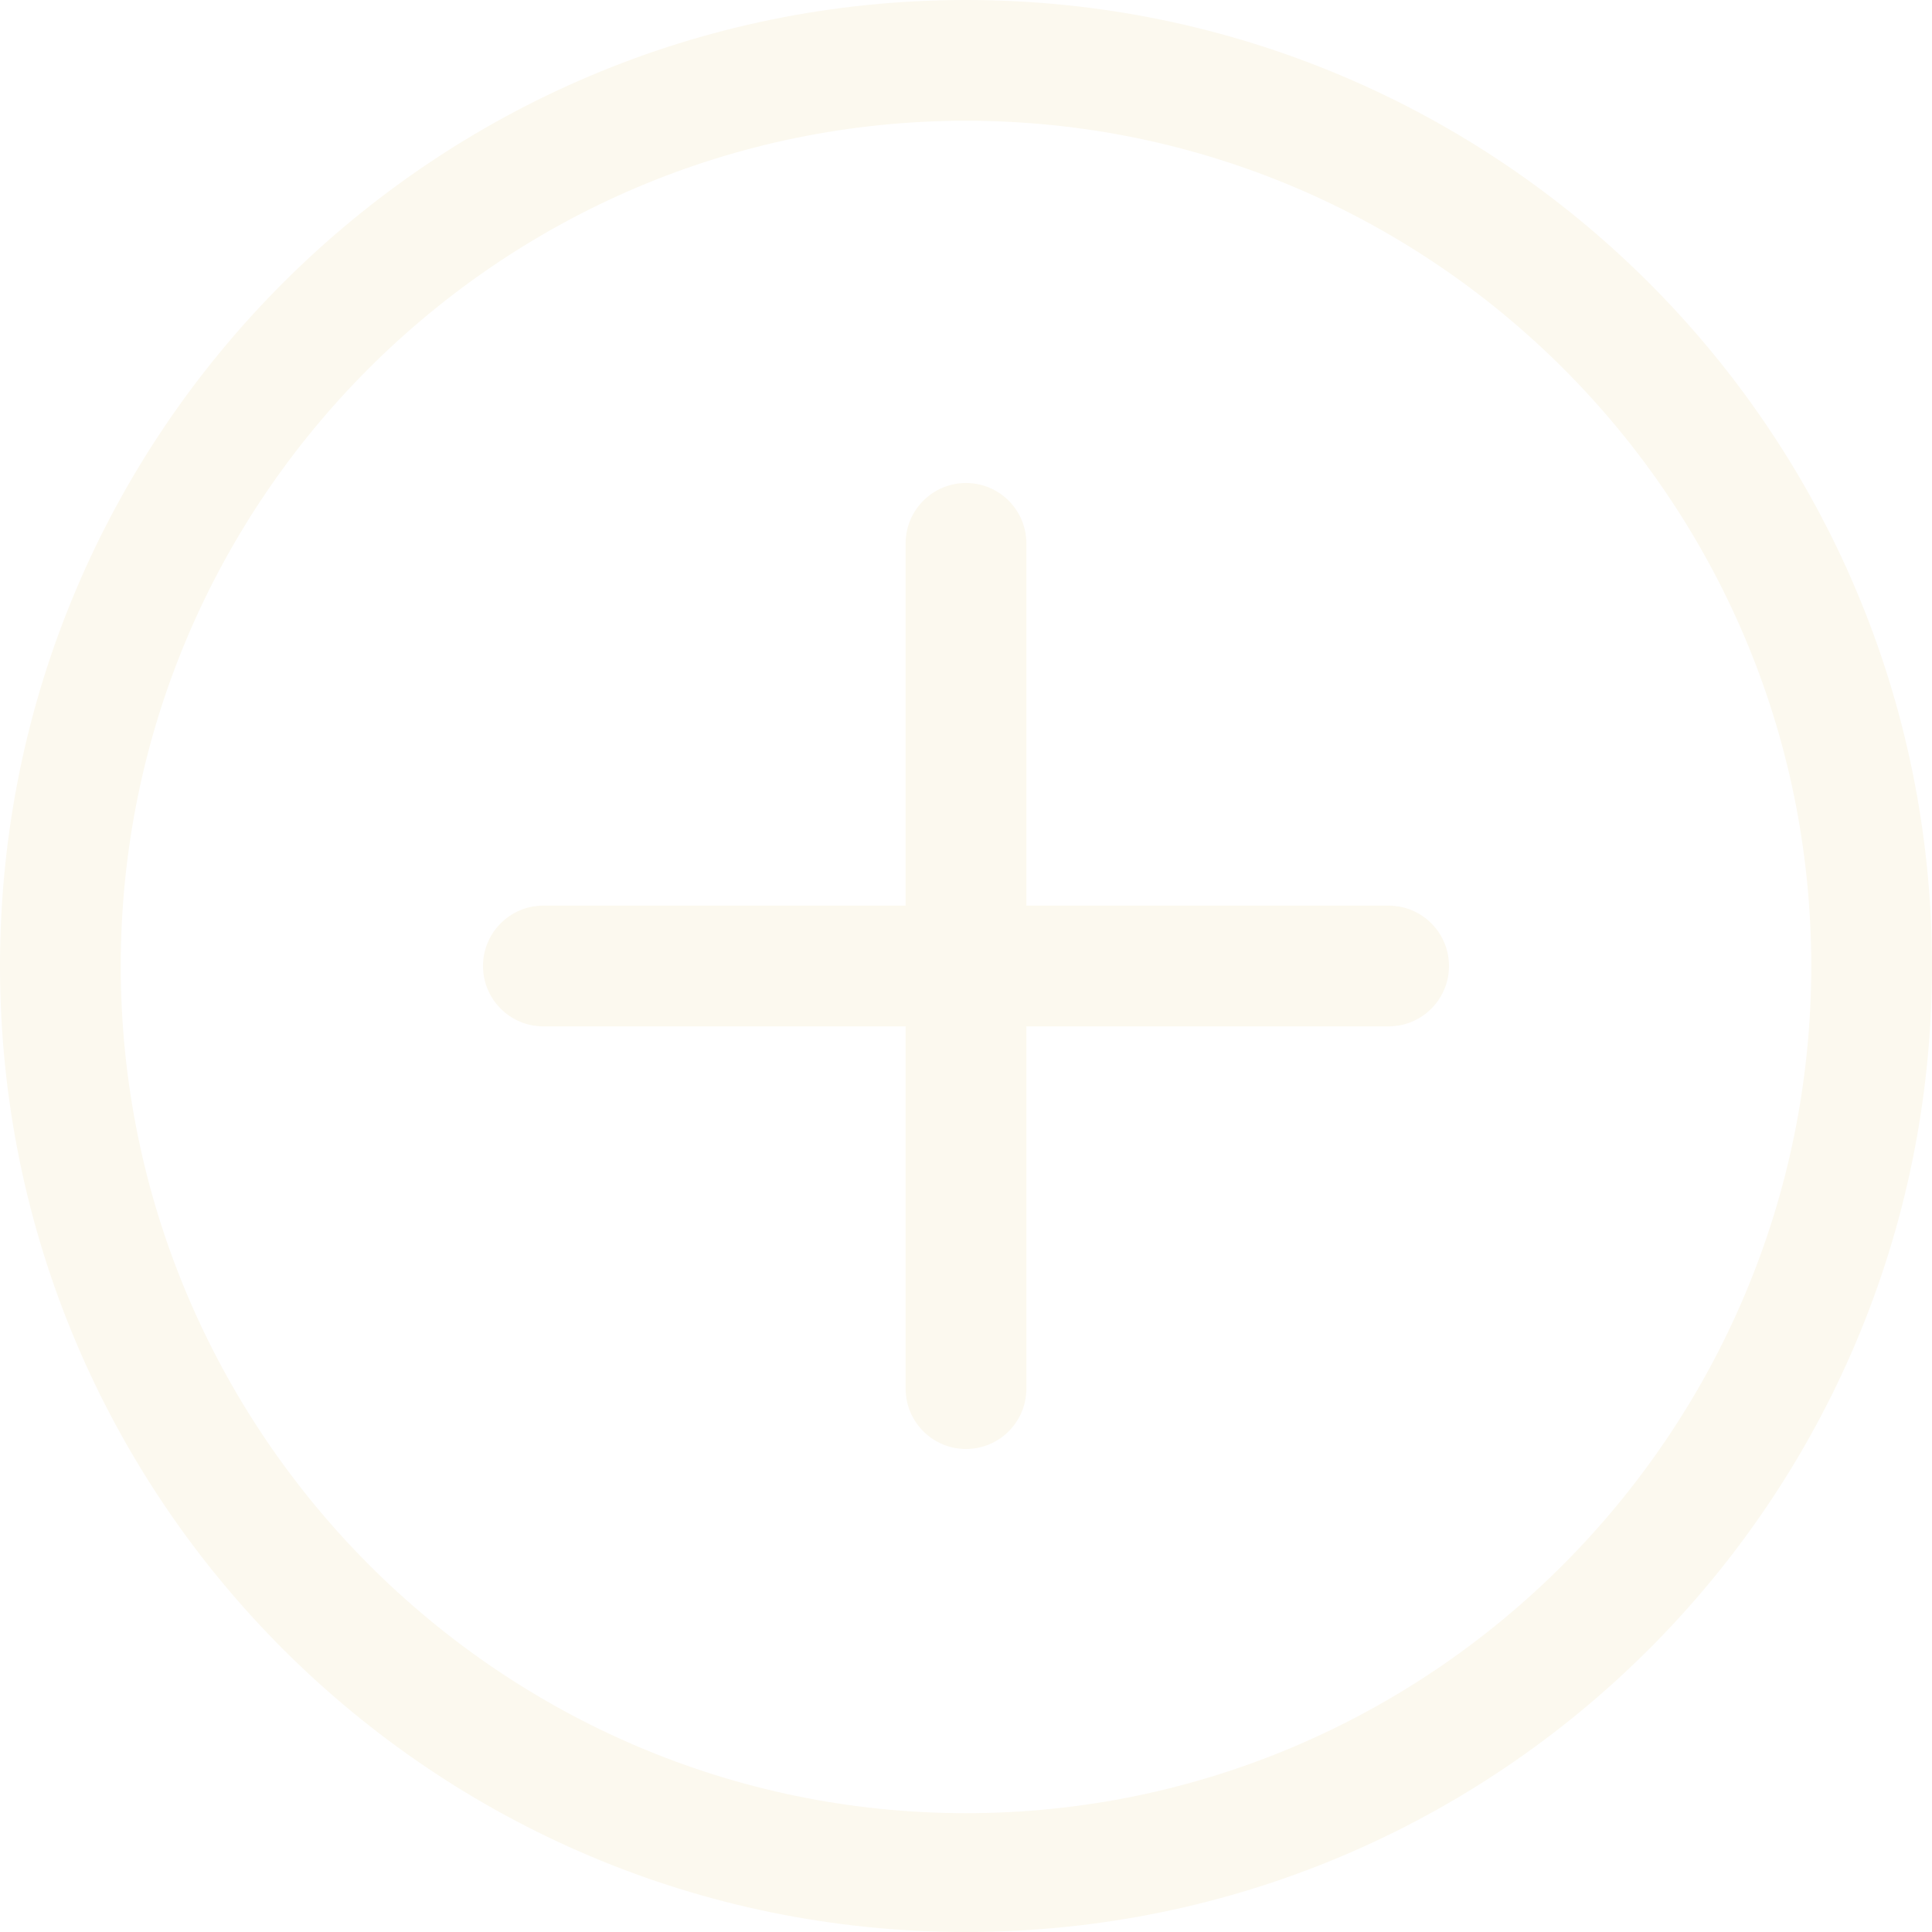
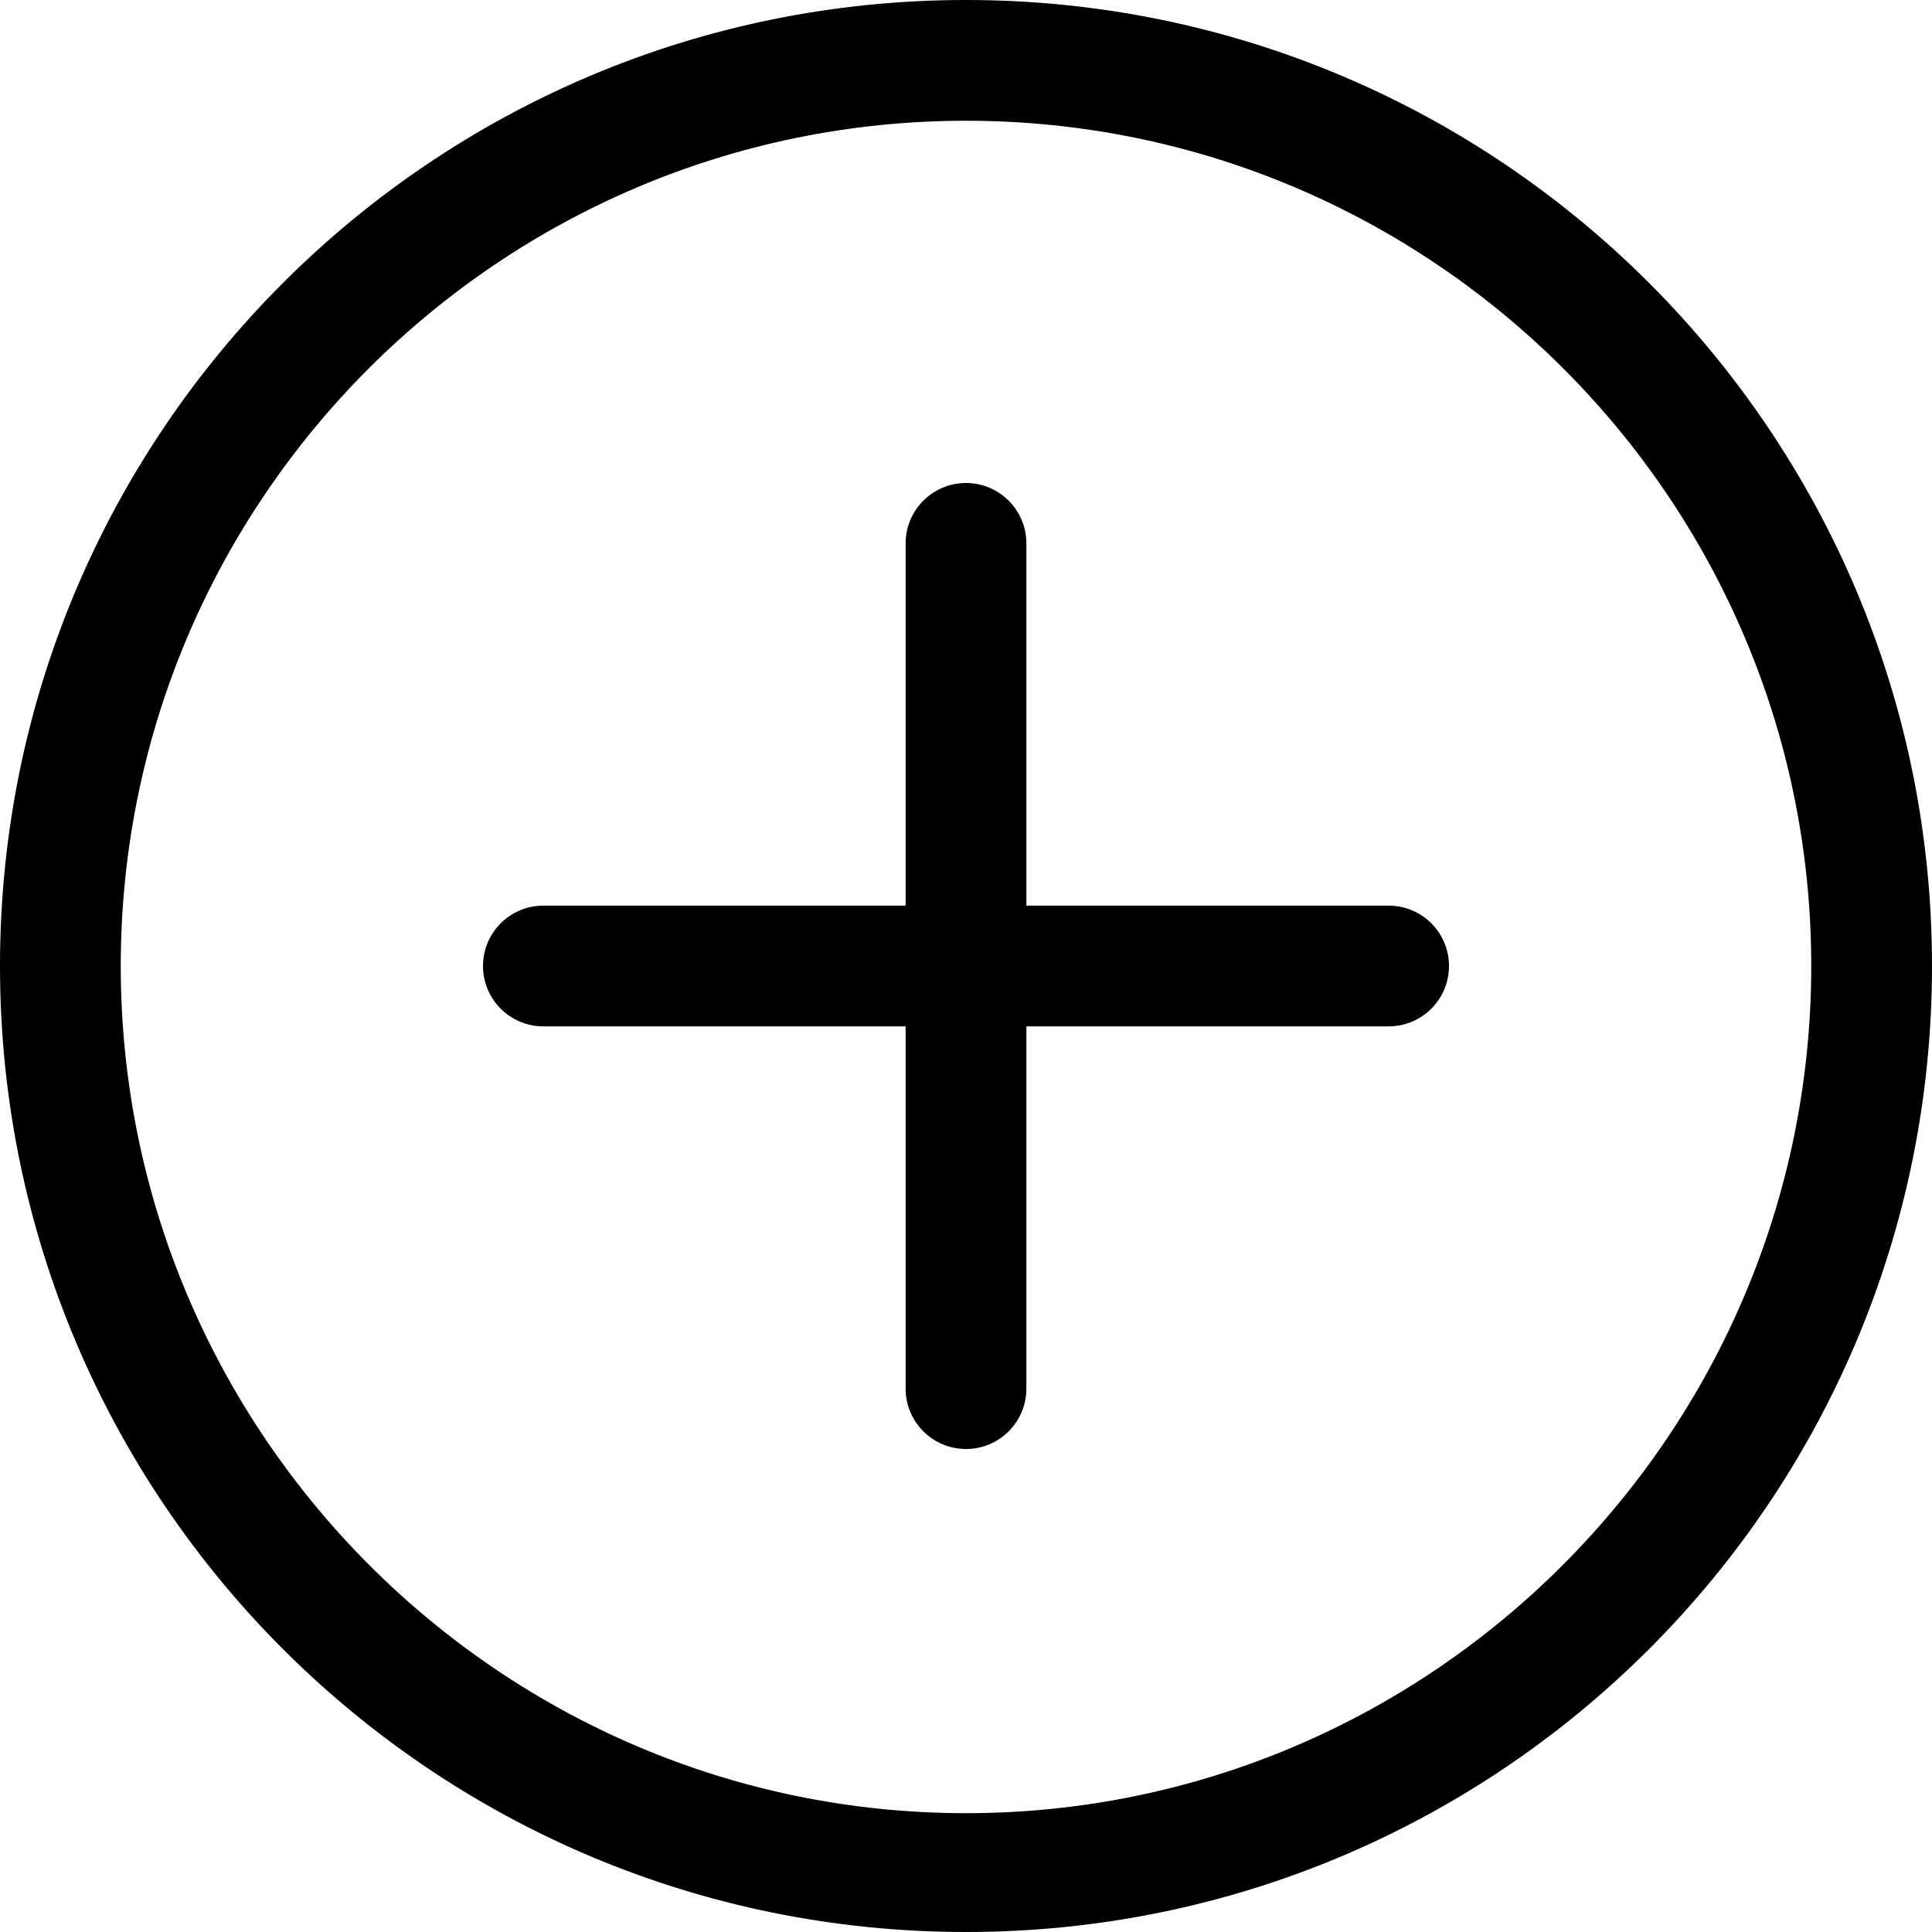
<svg xmlns="http://www.w3.org/2000/svg" width="24" height="24" viewBox="0 0 24 24" fill="none">
-   <path d="M12 0C5.373 0 0 5.373 0 12C0 18.628 5.373 24 12 24C18.628 24 24 18.628 24 12C24 5.373 18.628 0 12 0ZM12 22.524C6.21 22.524 1.5 17.79 1.5 12C1.5 6.21 6.21 1.5 12 1.5C17.79 1.5 22.5 6.21 22.5 12C22.5 17.79 17.79 22.524 12 22.524ZM17.25 11.25H12.75V6.75C12.75 6.336 12.414 6 12 6C11.586 6 11.25 6.336 11.25 6.75V11.25H6.75C6.336 11.25 6 11.586 6 12C6 12.414 6.336 12.75 6.75 12.75H11.25V17.25C11.25 17.664 11.586 18 12 18C12.414 18 12.75 17.664 12.75 17.25V12.75H17.25C17.664 12.75 18 12.414 18 12C18 11.586 17.664 11.25 17.25 11.25Z" fill="#FCF9EF" />
+   <path d="M12 0C5.373 0 0 5.373 0 12C0 18.628 5.373 24 12 24C18.628 24 24 18.628 24 12C24 5.373 18.628 0 12 0ZM12 22.524C6.21 22.524 1.5 17.79 1.5 12C1.5 6.21 6.21 1.5 12 1.5C17.79 1.5 22.5 6.21 22.5 12C22.5 17.79 17.79 22.524 12 22.524ZM17.25 11.25H12.75V6.75C12.75 6.336 12.414 6 12 6C11.586 6 11.25 6.336 11.25 6.75V11.25H6.75C6.336 11.25 6 11.586 6 12C6 12.414 6.336 12.75 6.75 12.75H11.25V17.25C11.25 17.664 11.586 18 12 18C12.414 18 12.75 17.664 12.75 17.25V12.75H17.25C17.664 12.75 18 12.414 18 12C18 11.586 17.664 11.25 17.25 11.25Z" fill="currentColor" />
</svg>
